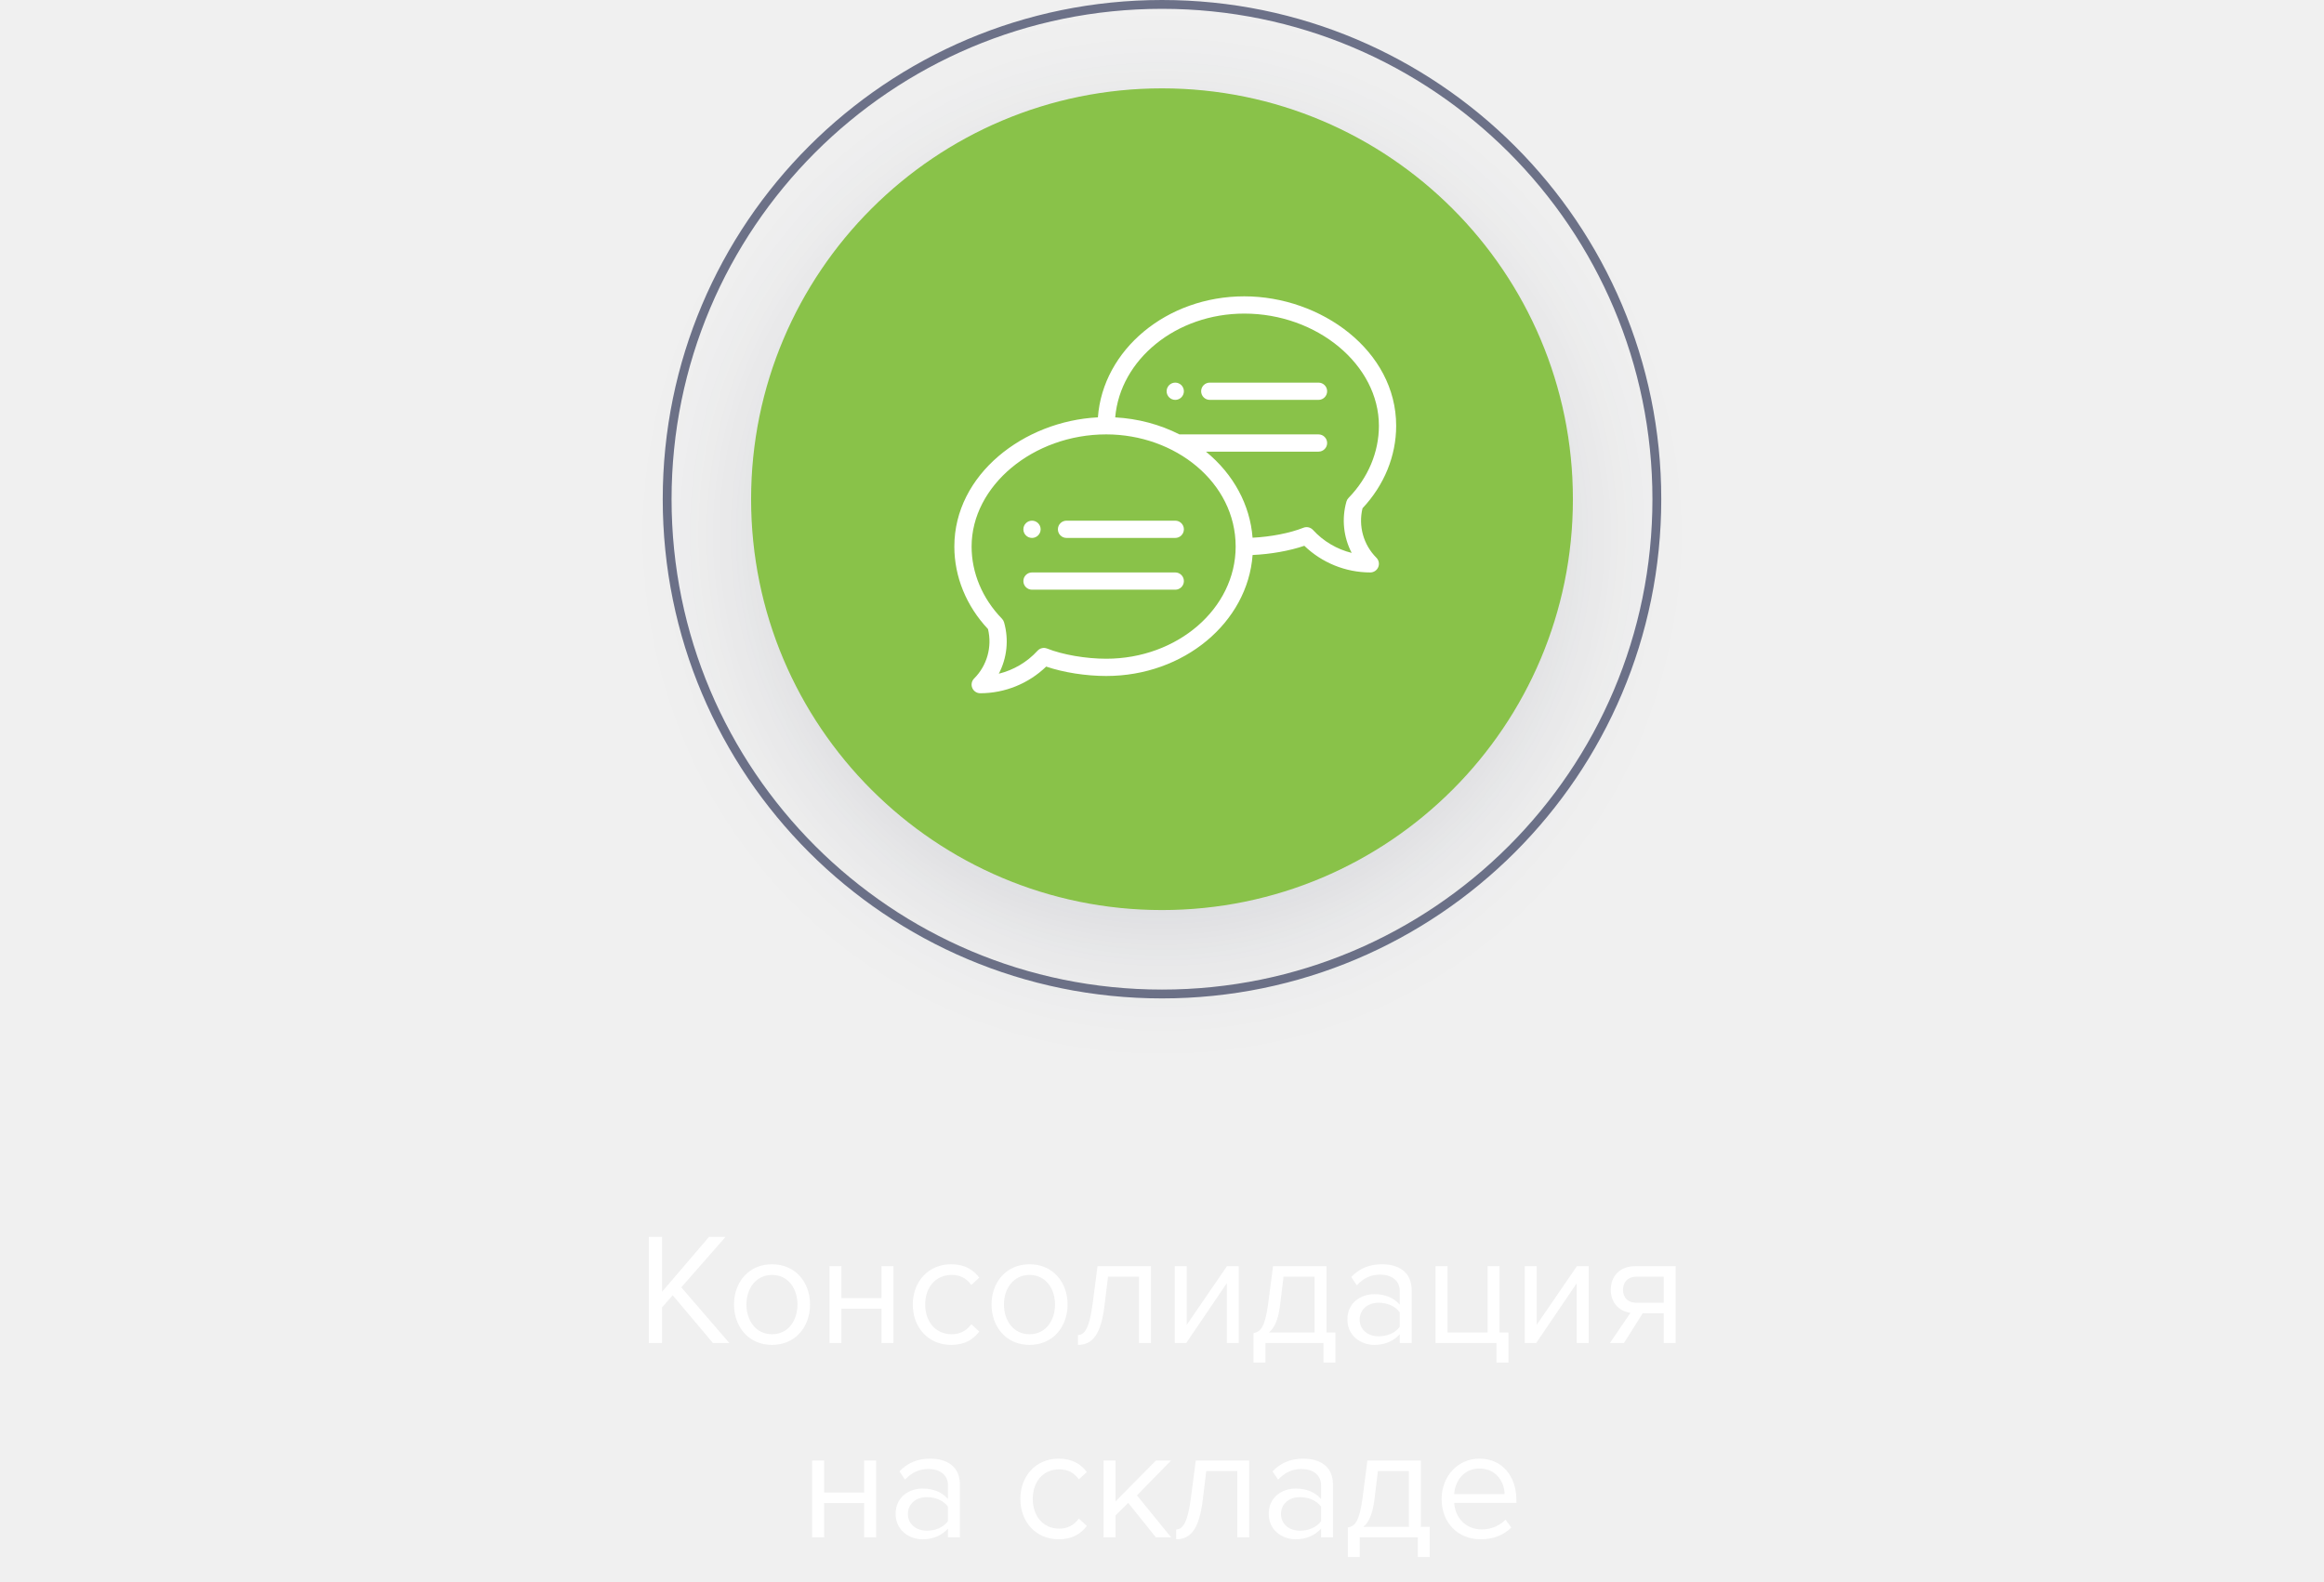
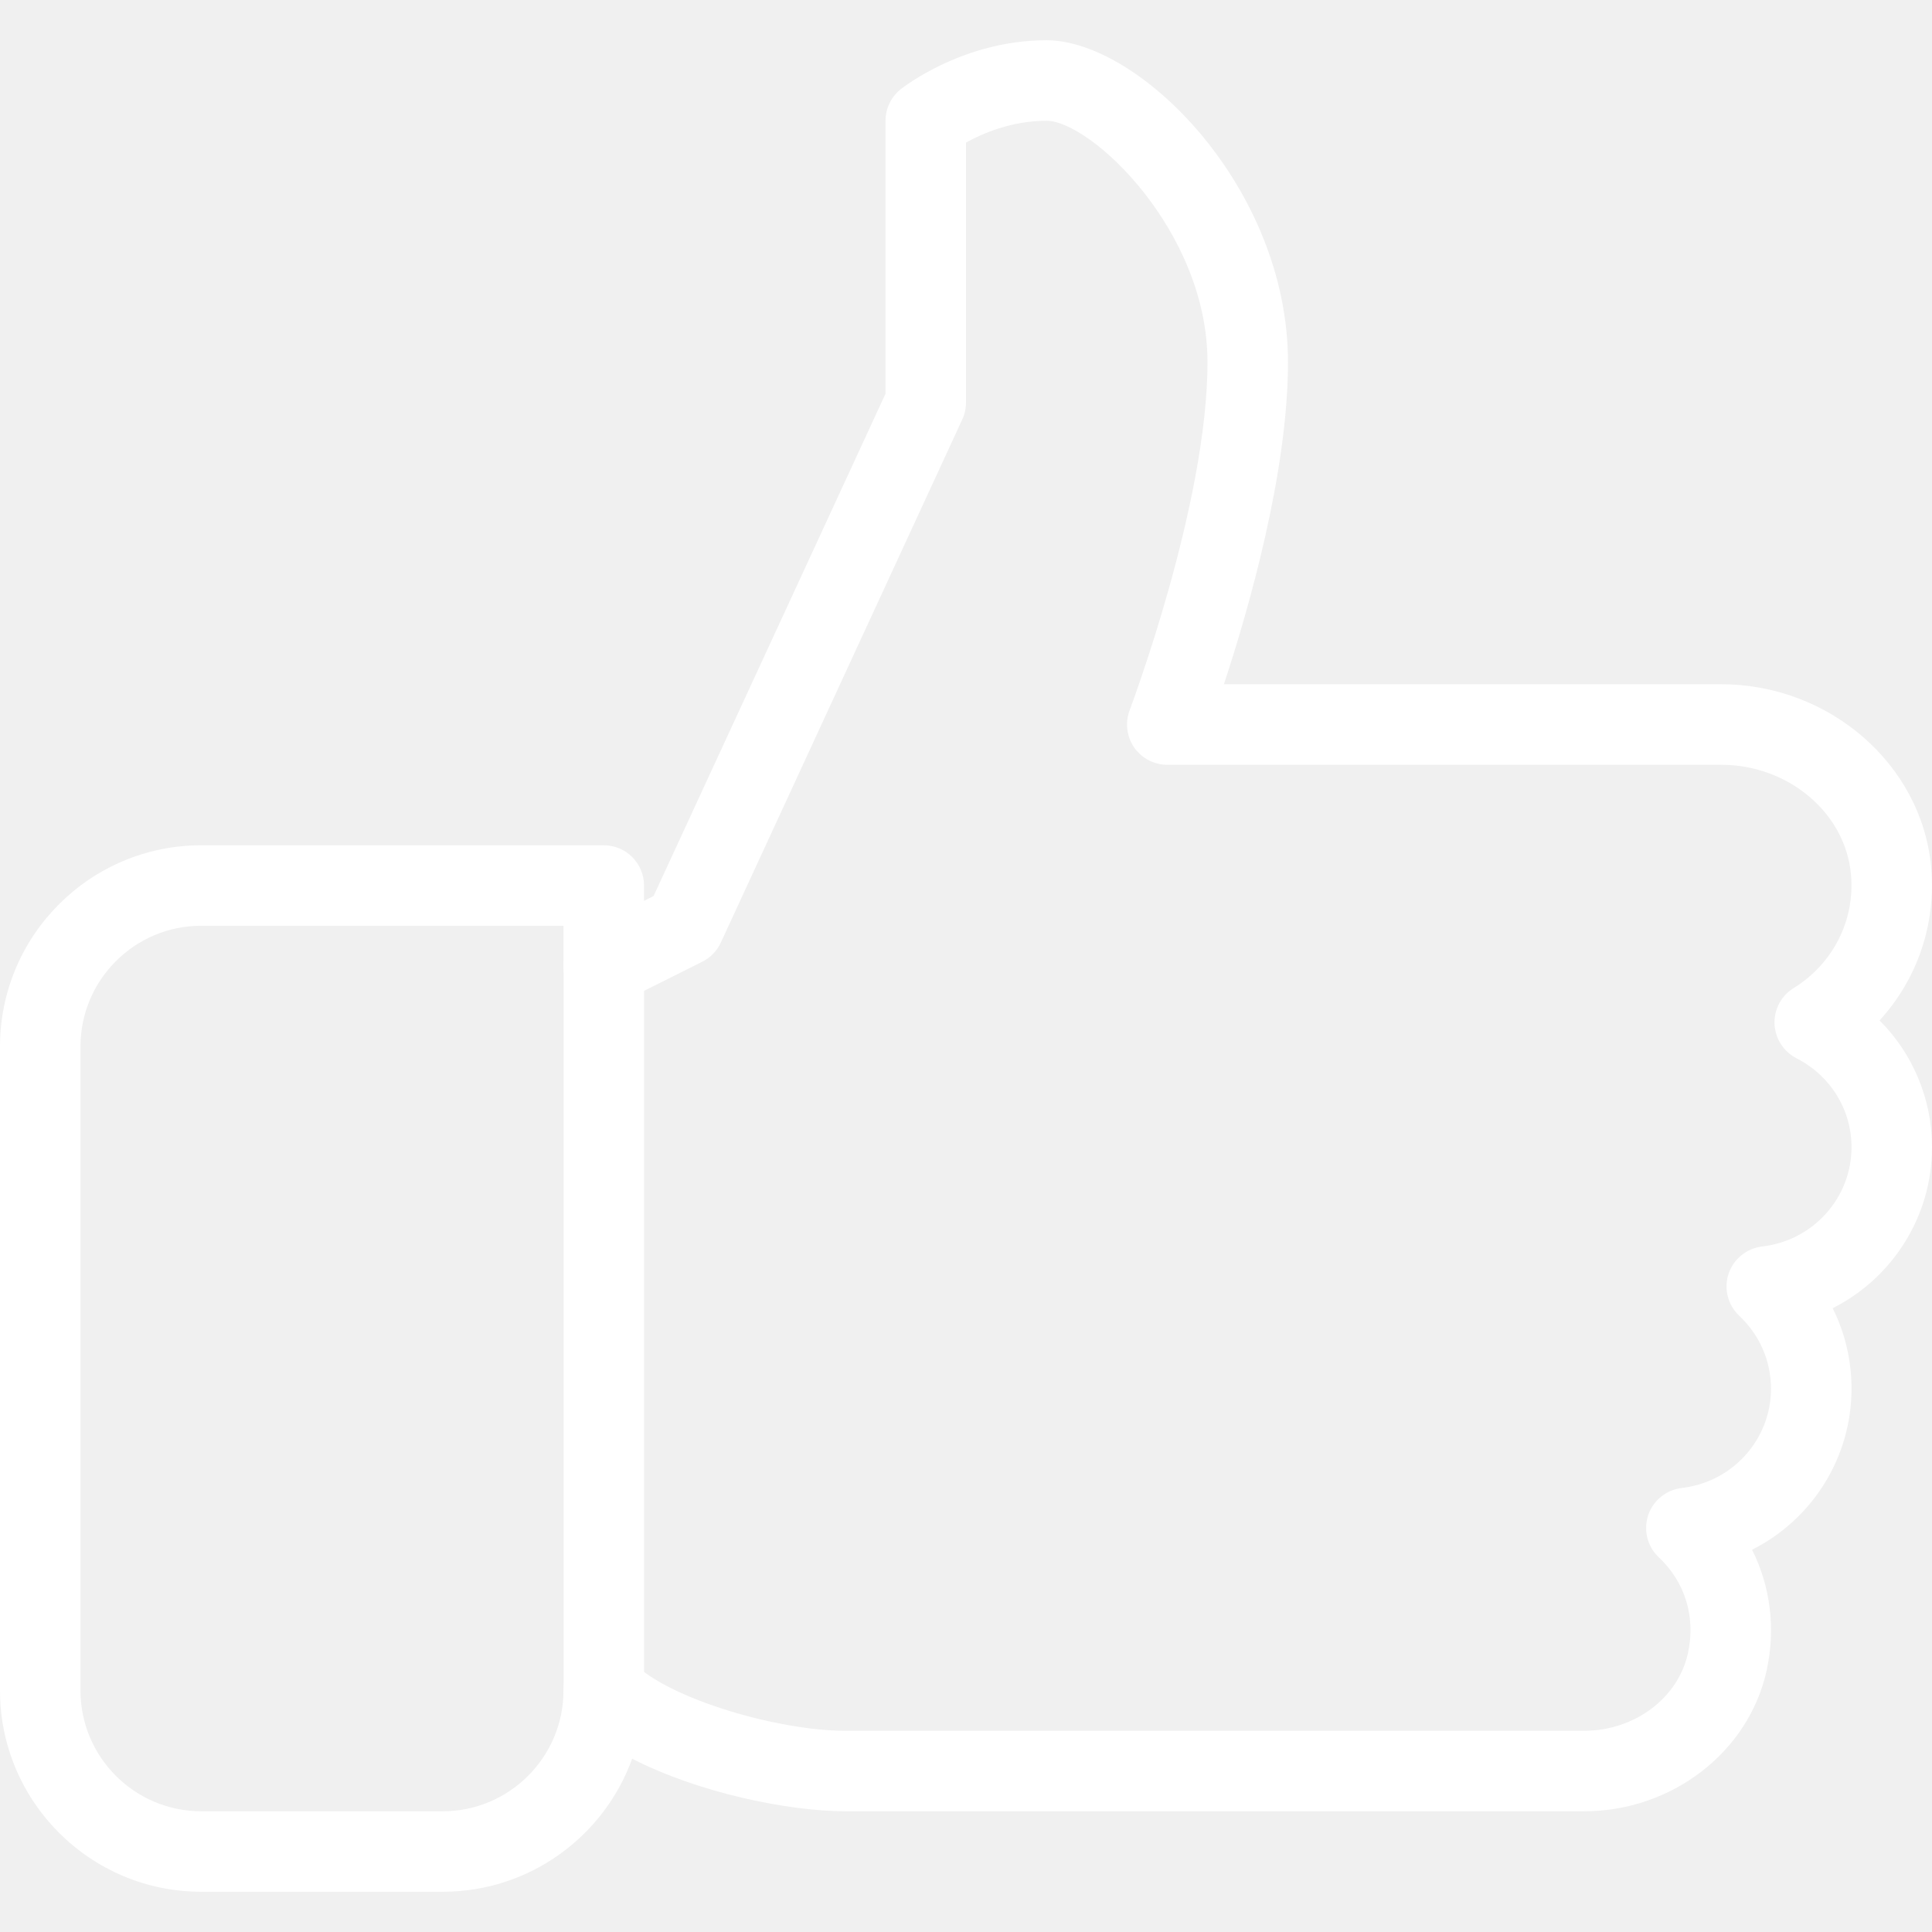
- <svg xmlns="http://www.w3.org/2000/svg" width="263" height="179" viewBox="0 0 263 179" fill="none">
-   <path d="M82.536 152H80.682L76.128 146.6L74.922 147.968V152H73.428V139.994H74.922V146.204L80.232 139.994H82.104L77.1 145.7L82.536 152ZM87.368 152.216C84.722 152.216 83.066 150.164 83.066 147.644C83.066 145.124 84.722 143.09 87.368 143.09C90.014 143.09 91.67 145.124 91.67 147.644C91.67 150.164 90.014 152.216 87.368 152.216ZM87.368 151.01C89.222 151.01 90.248 149.426 90.248 147.644C90.248 145.88 89.222 144.296 87.368 144.296C85.514 144.296 84.47 145.88 84.47 147.644C84.47 149.426 85.514 151.01 87.368 151.01ZM95.221 152H93.871V143.306H95.221V146.924H99.757V143.306H101.107V152H99.757V148.112H95.221V152ZM107.636 152.216C105.044 152.216 103.298 150.236 103.298 147.644C103.298 145.07 105.044 143.09 107.636 143.09C109.22 143.09 110.156 143.738 110.822 144.602L109.922 145.43C109.346 144.638 108.608 144.296 107.708 144.296C105.854 144.296 104.702 145.718 104.702 147.644C104.702 149.57 105.854 151.01 107.708 151.01C108.608 151.01 109.346 150.65 109.922 149.876L110.822 150.704C110.156 151.568 109.22 152.216 107.636 152.216ZM116.512 152.216C113.866 152.216 112.21 150.164 112.21 147.644C112.21 145.124 113.866 143.09 116.512 143.09C119.158 143.09 120.814 145.124 120.814 147.644C120.814 150.164 119.158 152.216 116.512 152.216ZM116.512 151.01C118.366 151.01 119.392 149.426 119.392 147.644C119.392 145.88 118.366 144.296 116.512 144.296C114.658 144.296 113.614 145.88 113.614 147.644C113.614 149.426 114.658 151.01 116.512 151.01ZM121.989 152.216V151.1C122.799 151.1 123.303 150.164 123.645 147.59L124.203 143.306H130.251V152H128.901V144.494H125.391L124.995 147.752C124.599 150.992 123.663 152.216 121.989 152.216ZM134.243 152H132.947V143.306H134.297V149.948L138.851 143.306H140.183V152H138.833V145.232L134.243 152ZM141.852 154.214V150.884C142.662 150.74 143.166 150.164 143.508 147.59L144.066 143.306H150.114V150.812H151.122V154.214H149.772V152H143.202V154.214H141.852ZM145.254 144.494L144.858 147.752C144.642 149.39 144.228 150.308 143.598 150.812H148.764V144.494H145.254ZM159.754 152H158.404V151.01C157.684 151.802 156.694 152.216 155.524 152.216C154.048 152.216 152.482 151.226 152.482 149.336C152.482 147.392 154.048 146.474 155.524 146.474C156.712 146.474 157.702 146.852 158.404 147.662V146.096C158.404 144.926 157.468 144.26 156.208 144.26C155.164 144.26 154.318 144.638 153.544 145.466L152.914 144.53C153.85 143.558 154.966 143.09 156.388 143.09C158.224 143.09 159.754 143.918 159.754 146.024V152ZM156.01 151.244C156.964 151.244 157.882 150.884 158.404 150.164V148.526C157.882 147.806 156.964 147.446 156.01 147.446C154.75 147.446 153.868 148.238 153.868 149.354C153.868 150.452 154.75 151.244 156.01 151.244ZM169.354 154.214V152H162.46V143.306H163.81V150.812H168.346V143.306H169.696V150.812H170.704V154.214H169.354ZM173.846 152H172.55V143.306H173.9V149.948L178.454 143.306H179.786V152H178.436V145.232L173.846 152ZM183.778 152H182.194L184.516 148.58C183.22 148.418 182.284 147.428 182.284 145.97C182.284 144.494 183.274 143.306 185.038 143.306H189.628V152H188.278V148.634H185.902L183.778 152ZM185.182 147.446H188.278V144.494H185.182C184.228 144.494 183.67 145.106 183.67 145.97C183.67 146.834 184.192 147.446 185.182 147.446ZM93.26 174H91.91V165.306H93.26V168.924H97.796V165.306H99.147V174H97.796V170.112H93.26V174ZM108.628 174H107.278V173.01C106.558 173.802 105.568 174.216 104.398 174.216C102.922 174.216 101.356 173.226 101.356 171.336C101.356 169.392 102.922 168.474 104.398 168.474C105.586 168.474 106.576 168.852 107.278 169.662V168.096C107.278 166.926 106.342 166.26 105.082 166.26C104.038 166.26 103.192 166.638 102.418 167.466L101.788 166.53C102.724 165.558 103.84 165.09 105.262 165.09C107.098 165.09 108.628 165.918 108.628 168.024V174ZM104.884 173.244C105.838 173.244 106.756 172.884 107.278 172.164V170.526C106.756 169.806 105.838 169.446 104.884 169.446C103.624 169.446 102.742 170.238 102.742 171.354C102.742 172.452 103.624 173.244 104.884 173.244ZM119.809 174.216C117.217 174.216 115.471 172.236 115.471 169.644C115.471 167.07 117.217 165.09 119.809 165.09C121.393 165.09 122.329 165.738 122.995 166.602L122.095 167.43C121.519 166.638 120.781 166.296 119.881 166.296C118.027 166.296 116.875 167.718 116.875 169.644C116.875 171.57 118.027 173.01 119.881 173.01C120.781 173.01 121.519 172.65 122.095 171.876L122.995 172.704C122.329 173.568 121.393 174.216 119.809 174.216ZM132.537 174H130.809L127.677 170.094L126.237 171.516V174H124.887V165.306H126.237V169.932L130.809 165.306H132.519L128.667 169.248L132.537 174ZM133.107 174.216V173.1C133.917 173.1 134.421 172.164 134.763 169.59L135.321 165.306H141.369V174H140.019V166.494H136.509L136.113 169.752C135.717 172.992 134.781 174.216 133.107 174.216ZM150.851 174H149.501V173.01C148.781 173.802 147.791 174.216 146.621 174.216C145.145 174.216 143.579 173.226 143.579 171.336C143.579 169.392 145.145 168.474 146.621 168.474C147.809 168.474 148.799 168.852 149.501 169.662V168.096C149.501 166.926 148.565 166.26 147.305 166.26C146.261 166.26 145.415 166.638 144.641 167.466L144.011 166.53C144.947 165.558 146.063 165.09 147.485 165.09C149.321 165.09 150.851 165.918 150.851 168.024V174ZM147.107 173.244C148.061 173.244 148.979 172.884 149.501 172.164V170.526C148.979 169.806 148.061 169.446 147.107 169.446C145.847 169.446 144.965 170.238 144.965 171.354C144.965 172.452 145.847 173.244 147.107 173.244ZM152.531 176.214V172.884C153.341 172.74 153.845 172.164 154.187 169.59L154.745 165.306H160.793V172.812H161.801V176.214H160.451V174H153.881V176.214H152.531ZM155.933 166.494L155.537 169.752C155.321 171.39 154.907 172.308 154.277 172.812H159.443V166.494H155.933ZM167.571 174.216C164.997 174.216 163.143 172.362 163.143 169.644C163.143 167.124 164.943 165.09 167.427 165.09C170.055 165.09 171.603 167.142 171.603 169.752V170.094H164.565C164.673 171.732 165.825 173.1 167.697 173.1C168.687 173.1 169.695 172.704 170.379 172.002L171.027 172.884C170.163 173.748 168.993 174.216 167.571 174.216ZM170.271 169.104C170.253 167.808 169.389 166.206 167.409 166.206C165.555 166.206 164.637 167.772 164.565 169.104H170.271Z" fill="white" />
-   <rect x="75.5" y="0.5" width="112" height="112" rx="56" stroke="#6C7188" />
-   <g filter="url(#filter0_d_16667_149)">
-     <rect x="85" y="10" width="93" height="93" rx="46.5" fill="#89C249" />
+ <svg xmlns="http://www.w3.org/2000/svg" width="47" height="47" viewBox="0 0 47 47" fill="none">
+   <g clip-path="url(#clip0_16667_164)">
+     <path d="M47 27.907C47 26.73 46.532 25.633 45.725 24.824C46.64 23.823 47.106 22.482 46.978 21.086C46.749 18.597 44.507 16.646 41.871 16.646H29.774C30.374 14.827 31.333 11.492 31.333 8.813C31.333 4.565 27.724 0.979 25.458 0.979C23.426 0.979 21.971 2.125 21.91 2.172C21.677 2.358 21.542 2.64 21.542 2.938V9.578L15.9 21.797L15.667 21.916V21.542C15.667 21.001 15.228 20.563 14.687 20.563H4.896C2.195 20.563 0 22.758 0 25.459V41.125C0 43.826 2.195 46.021 4.896 46.021H10.771C12.888 46.021 14.697 44.67 15.379 42.784C17.008 43.622 19.201 44.063 20.562 44.063H38.538C40.671 44.063 42.537 42.625 42.976 40.644C43.201 39.621 43.07 38.593 42.623 37.7C44.068 36.974 45.042 35.479 45.042 33.782C45.042 33.088 44.883 32.424 44.583 31.825C46.029 31.097 47 29.604 47 27.907ZM42.87 30.323C42.492 30.368 42.173 30.625 42.051 30.987C41.932 31.349 42.032 31.747 42.31 32.009C42.807 32.477 43.083 33.108 43.083 33.782C43.083 35.017 42.149 36.055 40.914 36.198C40.536 36.243 40.216 36.5 40.095 36.862C39.976 37.224 40.075 37.622 40.353 37.884C40.998 38.491 41.256 39.343 41.062 40.221C40.822 41.313 39.76 42.105 38.538 42.105H20.562C18.972 42.105 16.305 41.358 15.381 40.432C15.101 40.154 14.678 40.072 14.313 40.221C13.947 40.371 13.708 40.73 13.708 41.125C13.708 42.745 12.39 44.063 10.771 44.063H4.896C3.276 44.063 1.958 42.745 1.958 41.125V25.459C1.958 23.839 3.276 22.521 4.896 22.521H13.708V23.5C13.708 23.839 13.885 24.154 14.174 24.335C14.46 24.507 14.821 24.524 15.126 24.376L17.084 23.396C17.282 23.299 17.441 23.134 17.535 22.932L23.41 10.203C23.469 10.074 23.5 9.933 23.5 9.792V3.468C23.907 3.243 24.614 2.938 25.458 2.938C26.532 2.938 29.375 5.605 29.375 8.813C29.375 12.259 27.499 17.228 27.481 17.277C27.368 17.576 27.407 17.915 27.589 18.181C27.773 18.446 28.075 18.605 28.396 18.605H41.871C43.504 18.605 44.891 19.774 45.028 21.266C45.132 22.382 44.595 23.444 43.634 24.037C43.334 24.221 43.156 24.554 43.169 24.908C43.183 25.263 43.387 25.58 43.7 25.743C44.529 26.164 45.042 26.994 45.042 27.907C45.042 29.142 44.108 30.18 42.87 30.323Z" fill="white" />
+     <path d="M14.69 22.52C14.15 22.52 13.711 22.959 13.711 23.5V41.125C13.711 41.665 14.15 42.104 14.69 42.104C15.231 42.104 15.669 41.665 15.669 41.125V23.5C15.669 22.959 15.231 22.52 14.69 22.52Z" fill="white" />
  </g>
-   <path d="M133 43.305C132.461 43.305 132.023 43.742 132.023 44.281C132.023 44.82 132.461 45.258 133 45.258C133.539 45.258 133.977 44.82 133.977 44.281C133.977 43.742 133.539 43.305 133 43.305Z" fill="white" />
-   <path d="M116.789 60.883C117.328 60.883 117.766 60.445 117.766 59.906C117.766 59.367 117.328 58.93 116.789 58.93C116.25 58.93 115.812 59.367 115.812 59.906C115.812 60.445 116.25 60.883 116.789 60.883Z" fill="white" />
-   <path d="M140.812 33.539C132.021 33.539 124.805 39.601 124.247 47.236C115.874 47.656 108 53.693 108 61.859C108 65.272 109.35 68.579 111.809 71.198C112.295 73.204 111.704 75.329 110.239 76.794C109.96 77.073 109.876 77.493 110.028 77.858C110.179 78.223 110.534 78.461 110.93 78.461C113.715 78.461 116.399 77.369 118.393 75.444C120.336 76.106 122.871 76.508 125.188 76.508C133.978 76.508 141.193 70.448 141.753 62.814C143.798 62.723 145.924 62.346 147.607 61.772C149.601 63.697 152.285 64.789 155.07 64.789C155.466 64.789 155.821 64.551 155.972 64.186C156.124 63.821 156.04 63.401 155.761 63.122C154.296 61.657 153.705 59.532 154.191 57.527C156.65 54.907 158 51.6 158 48.188C158 39.703 149.52 33.539 140.812 33.539ZM125.188 74.555C122.883 74.555 120.256 74.102 118.497 73.402C118.12 73.252 117.689 73.351 117.415 73.65C116.236 74.939 114.703 75.838 113.032 76.251C113.953 74.487 114.188 72.409 113.628 70.439C113.584 70.283 113.502 70.141 113.389 70.026C111.173 67.744 109.953 64.844 109.953 61.859C109.953 54.978 116.929 49.164 125.188 49.164C132.986 49.164 139.836 54.587 139.836 61.859C139.836 68.86 133.265 74.555 125.188 74.555ZM152.611 56.354C152.498 56.47 152.416 56.612 152.372 56.767C151.812 58.737 152.047 60.816 152.968 62.579C151.297 62.166 149.764 61.267 148.585 59.978C148.311 59.679 147.88 59.58 147.503 59.73C145.978 60.337 143.803 60.757 141.75 60.858C141.464 57.165 139.622 53.694 136.473 51.117H149.211C149.75 51.117 150.188 50.68 150.188 50.141C150.188 49.601 149.75 49.164 149.211 49.164H133.473C131.256 48.036 128.767 47.378 126.205 47.239C126.766 40.681 133.103 35.492 140.812 35.492C149.071 35.492 156.047 41.306 156.047 48.188C156.047 51.172 154.827 54.072 152.611 56.354Z" fill="white" />
-   <path d="M133 58.93H120.695C120.156 58.93 119.719 59.367 119.719 59.906C119.719 60.446 120.156 60.883 120.695 60.883H133C133.539 60.883 133.977 60.446 133.977 59.906C133.977 59.367 133.539 58.93 133 58.93Z" fill="white" />
-   <path d="M133 64.789H116.789C116.25 64.789 115.812 65.226 115.812 65.766C115.812 66.305 116.25 66.742 116.789 66.742H133C133.539 66.742 133.977 66.305 133.977 65.766C133.977 65.226 133.539 64.789 133 64.789Z" fill="white" />
-   <path d="M149.211 43.305H136.906C136.367 43.305 135.93 43.742 135.93 44.281C135.93 44.821 136.367 45.258 136.906 45.258H149.211C149.75 45.258 150.188 44.821 150.188 44.281C150.188 43.742 149.75 43.305 149.211 43.305Z" fill="white" />
  <defs>
-     <filter id="filter0_d_16667_149" x="72" y="1" width="119" height="119" filterUnits="userSpaceOnUse" color-interpolation-filters="sRGB">
-       <feFlood flood-opacity="0" result="BackgroundImageFix" />
-       <feColorMatrix in="SourceAlpha" type="matrix" values="0 0 0 0 0 0 0 0 0 0 0 0 0 0 0 0 0 0 127 0" result="hardAlpha" />
-       <feOffset dy="4" />
-       <feGaussianBlur stdDeviation="6.5" />
-       <feColorMatrix type="matrix" values="0 0 0 0 0.117 0 0 0 0 0.138 0 0 0 0 0.258 0 0 0 0.11 0" />
-       <feBlend mode="multiply" in2="BackgroundImageFix" result="effect1_dropShadow_16667_149" />
-       <feBlend mode="normal" in="SourceGraphic" in2="effect1_dropShadow_16667_149" result="shape" />
-     </filter>
+     <clipPath id="clip0_16667_164">
+       <rect width="47" height="47" fill="white" />
+     </clipPath>
  </defs>
</svg>
